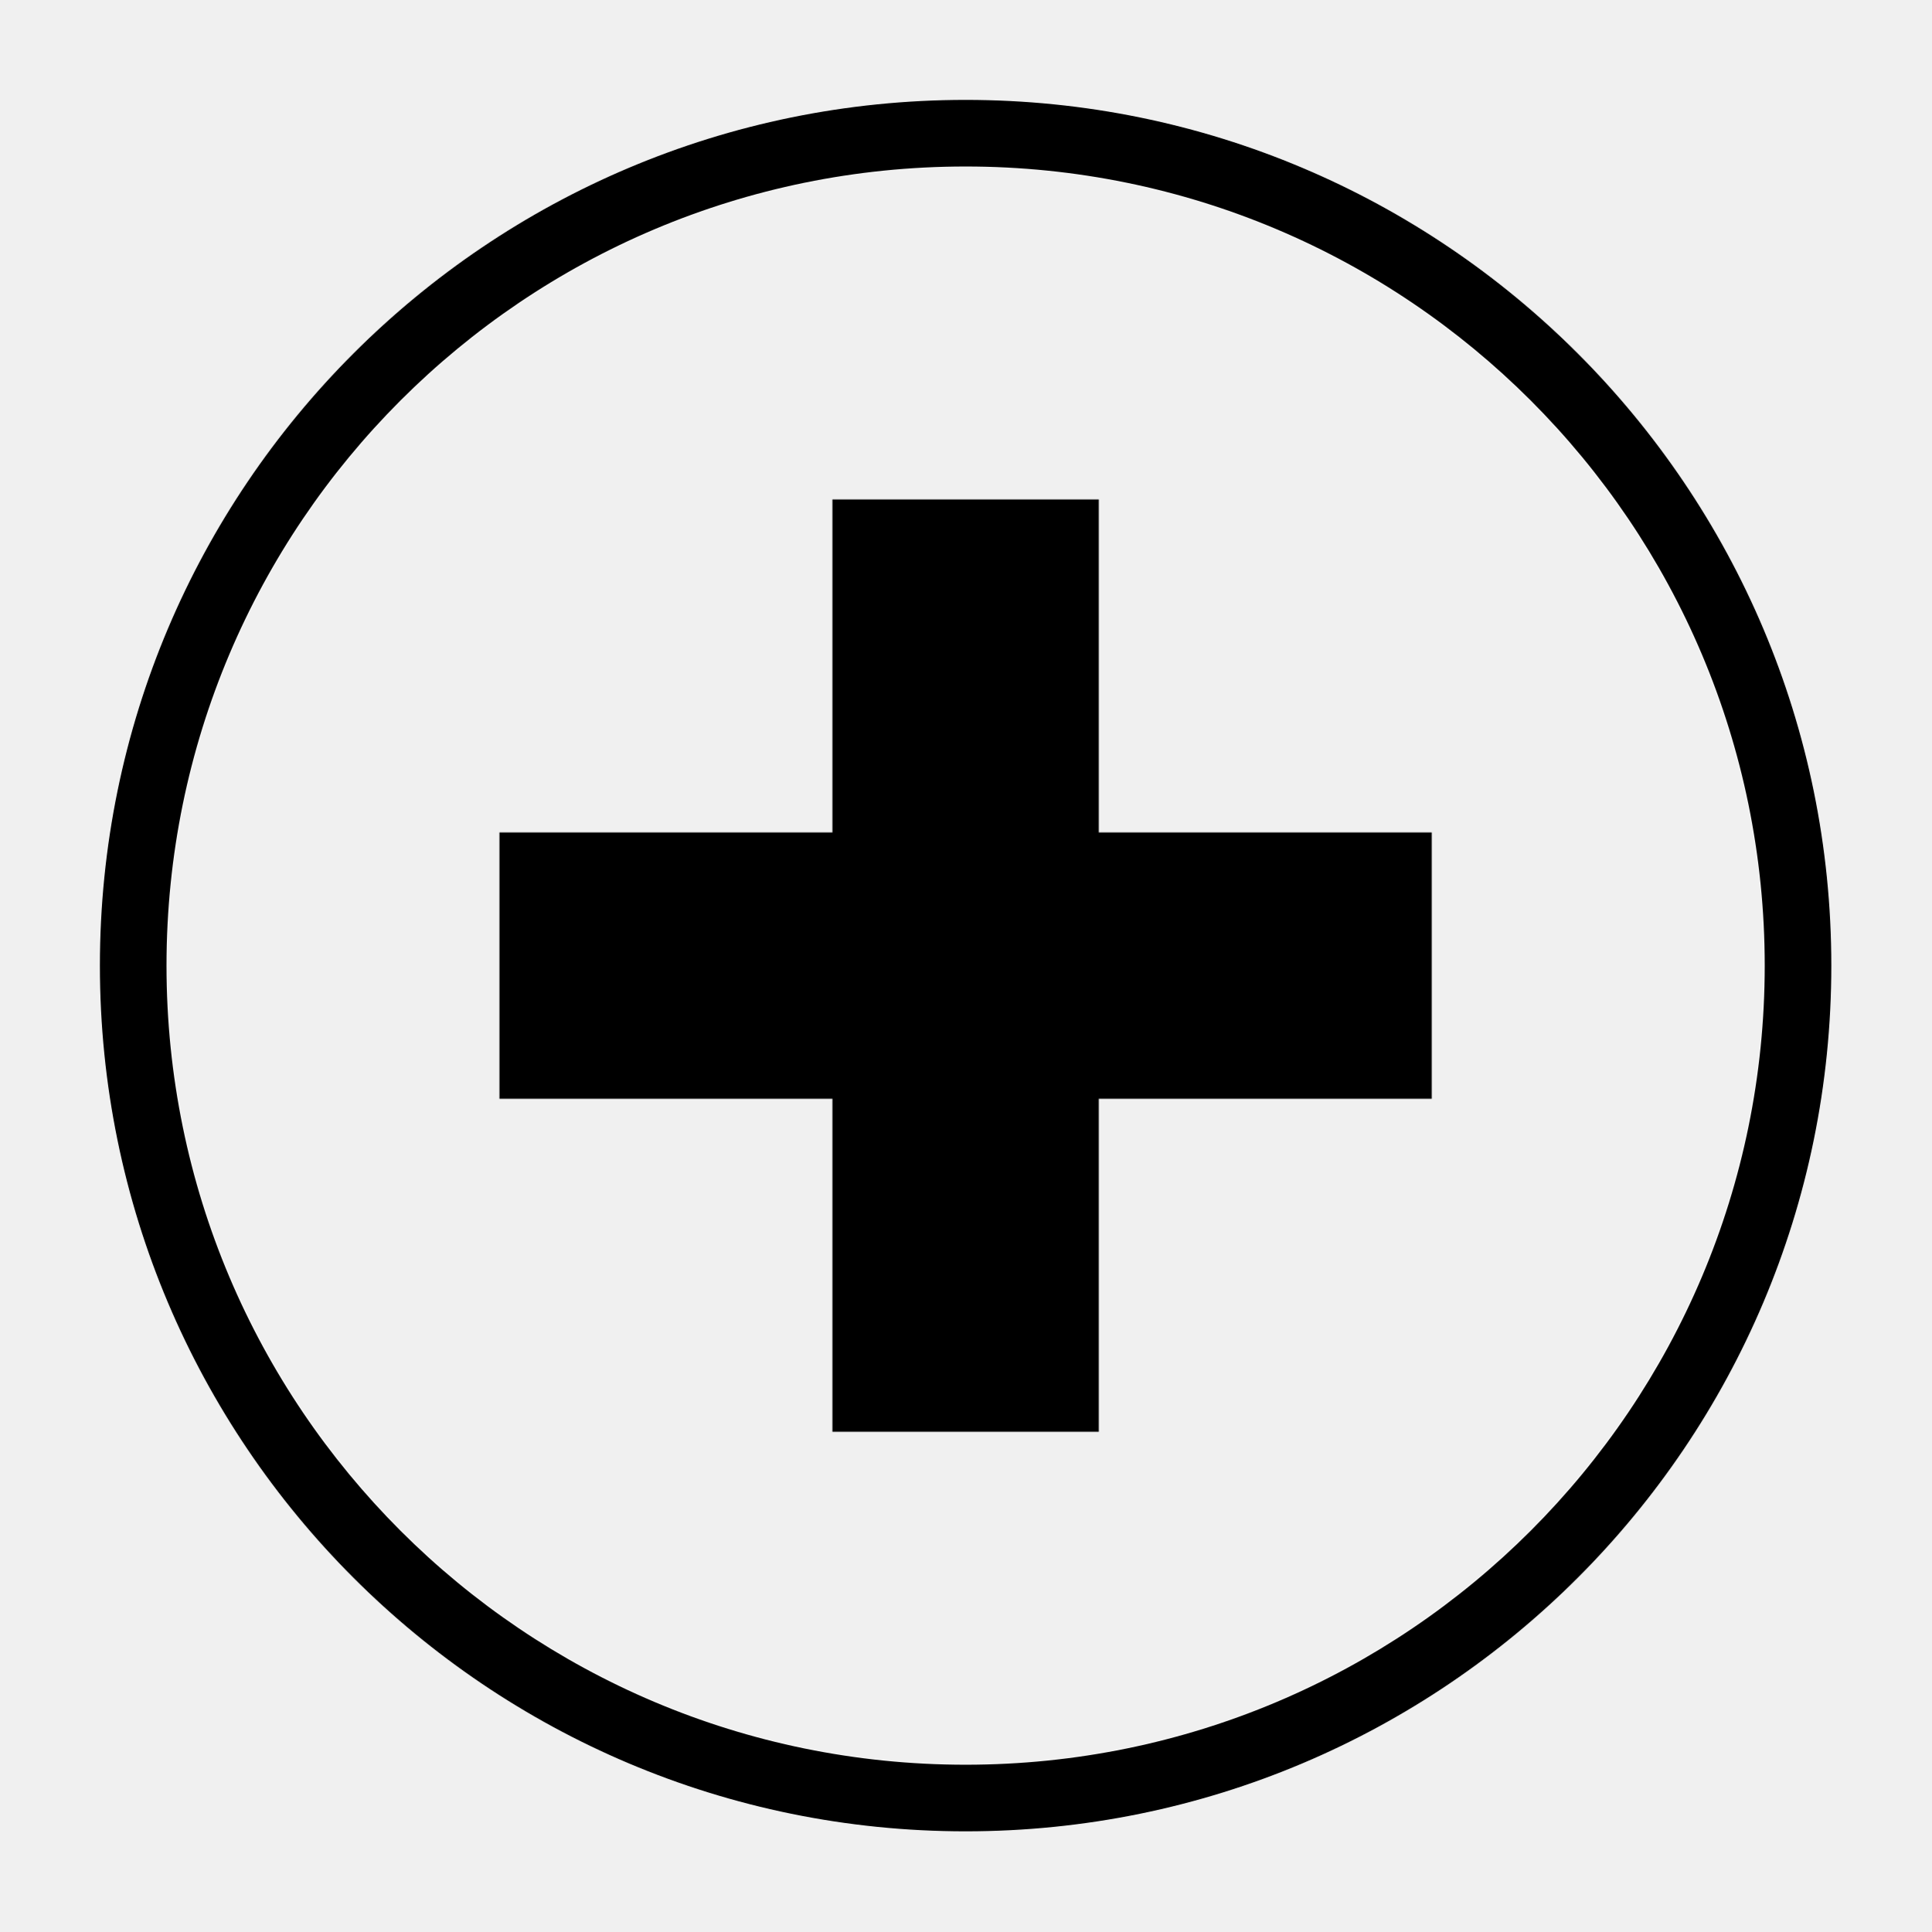
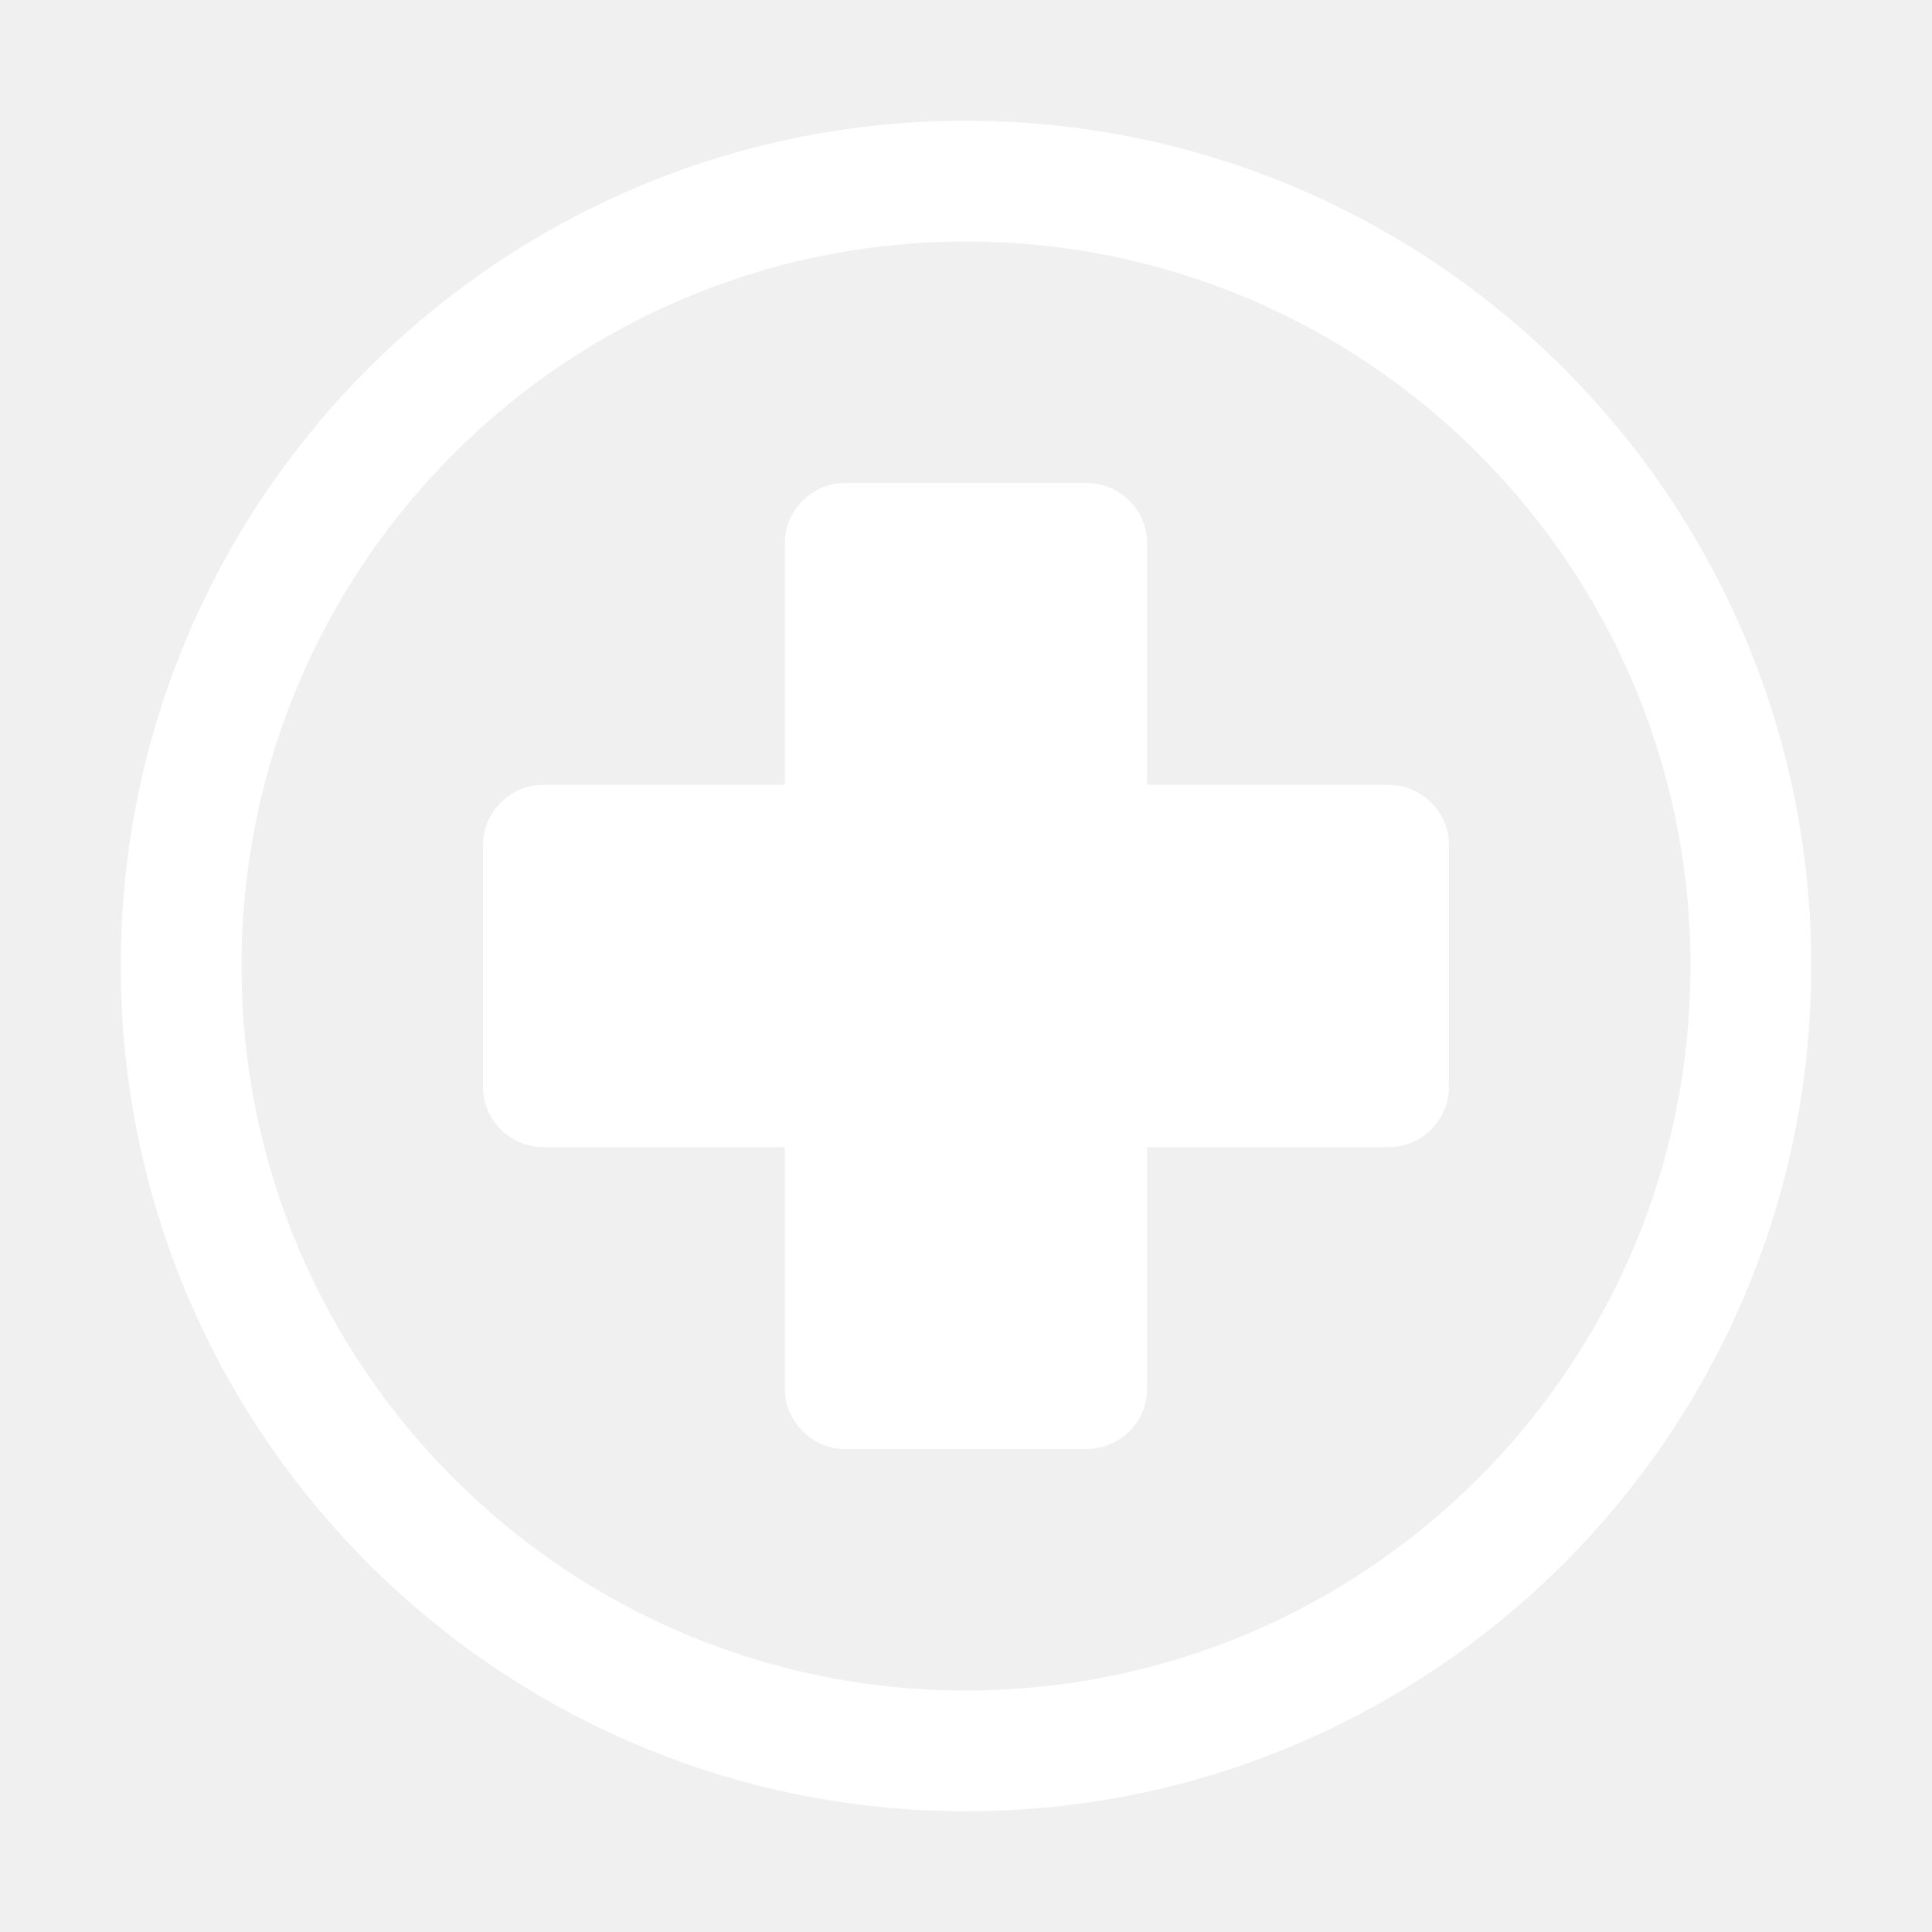
- <svg xmlns="http://www.w3.org/2000/svg" xml:space="preserve" width="580px" height="580px" shape-rendering="geometricPrecision" text-rendering="geometricPrecision" image-rendering="optimizeQuality" fill-rule="nonzero" clip-rule="nonzero" viewBox="0 0 5800 5800">
-   <path id="curve28" fill="#000000" d="M2900 300c1436,0 2600,1164 2600,2600 0,1436 -1164,2600 -2600,2600 -1436,0 -2600,-1164 -2600,-2600 0,-1436 1164,-2600 2600,-2600zm400 1200l0 1000 1000 0c0,267 0,533 0,800l-1000 0 0 1000c-267,0 -533,0 -800,0l0 -1000 -1000 0c0,-267 0,-533 0,-800l1000 0 0 -1000c267,0 533,0 800,0zm-400 -1000c-1326,0 -2400,1074 -2400,2400 0,1326 1074,2400 2400,2400 1326,0 2400,-1074 2400,-2400 0,-1326 -1074,-2400 -2400,-2400z" />
+ <svg xmlns="http://www.w3.org/2000/svg" xml:space="preserve" width="1024px" height="1024px" shape-rendering="geometricPrecision" text-rendering="geometricPrecision" image-rendering="optimizeQuality" fill-rule="nonzero" clip-rule="evenodd" viewBox="0 0 10240 10240">
+   <path id="curve1" fill="#FFFFFF" d="M5120 640c2474,0 4480,2006 4480,4480 0,2474 -2006,4480 -4480,4480 -2474,0 -4480,-2006 -4480,-4480 0,-2474 2006,-4480 4480,-4480zm0 640c-2121,0 -3840,1719 -3840,3840 0,2121 1719,3840 3840,3840 2121,0 3840,-1719 3840,-3840 0,-2121 -1719,-3840 -3840,-3840z" />
+   <path id="curve0" fill="#FFFFFF" d="M2880 4160l1280 0 0 -1280c0,-176 144,-320 320,-320l1280 0c176,0 320,144 320,320l0 1280 1280 0c176,0 320,144 320,320l0 1280c0,176 -144,320 -320,320l-1280 0 0 1280c0,176 -144,320 -320,320l-1280 0c-176,0 -320,-144 -320,-320l0 -1280 -1280 0c-176,0 -320,-144 -320,-320l0 -1280c0,-176 144,-320 320,-320z" />
</svg>
